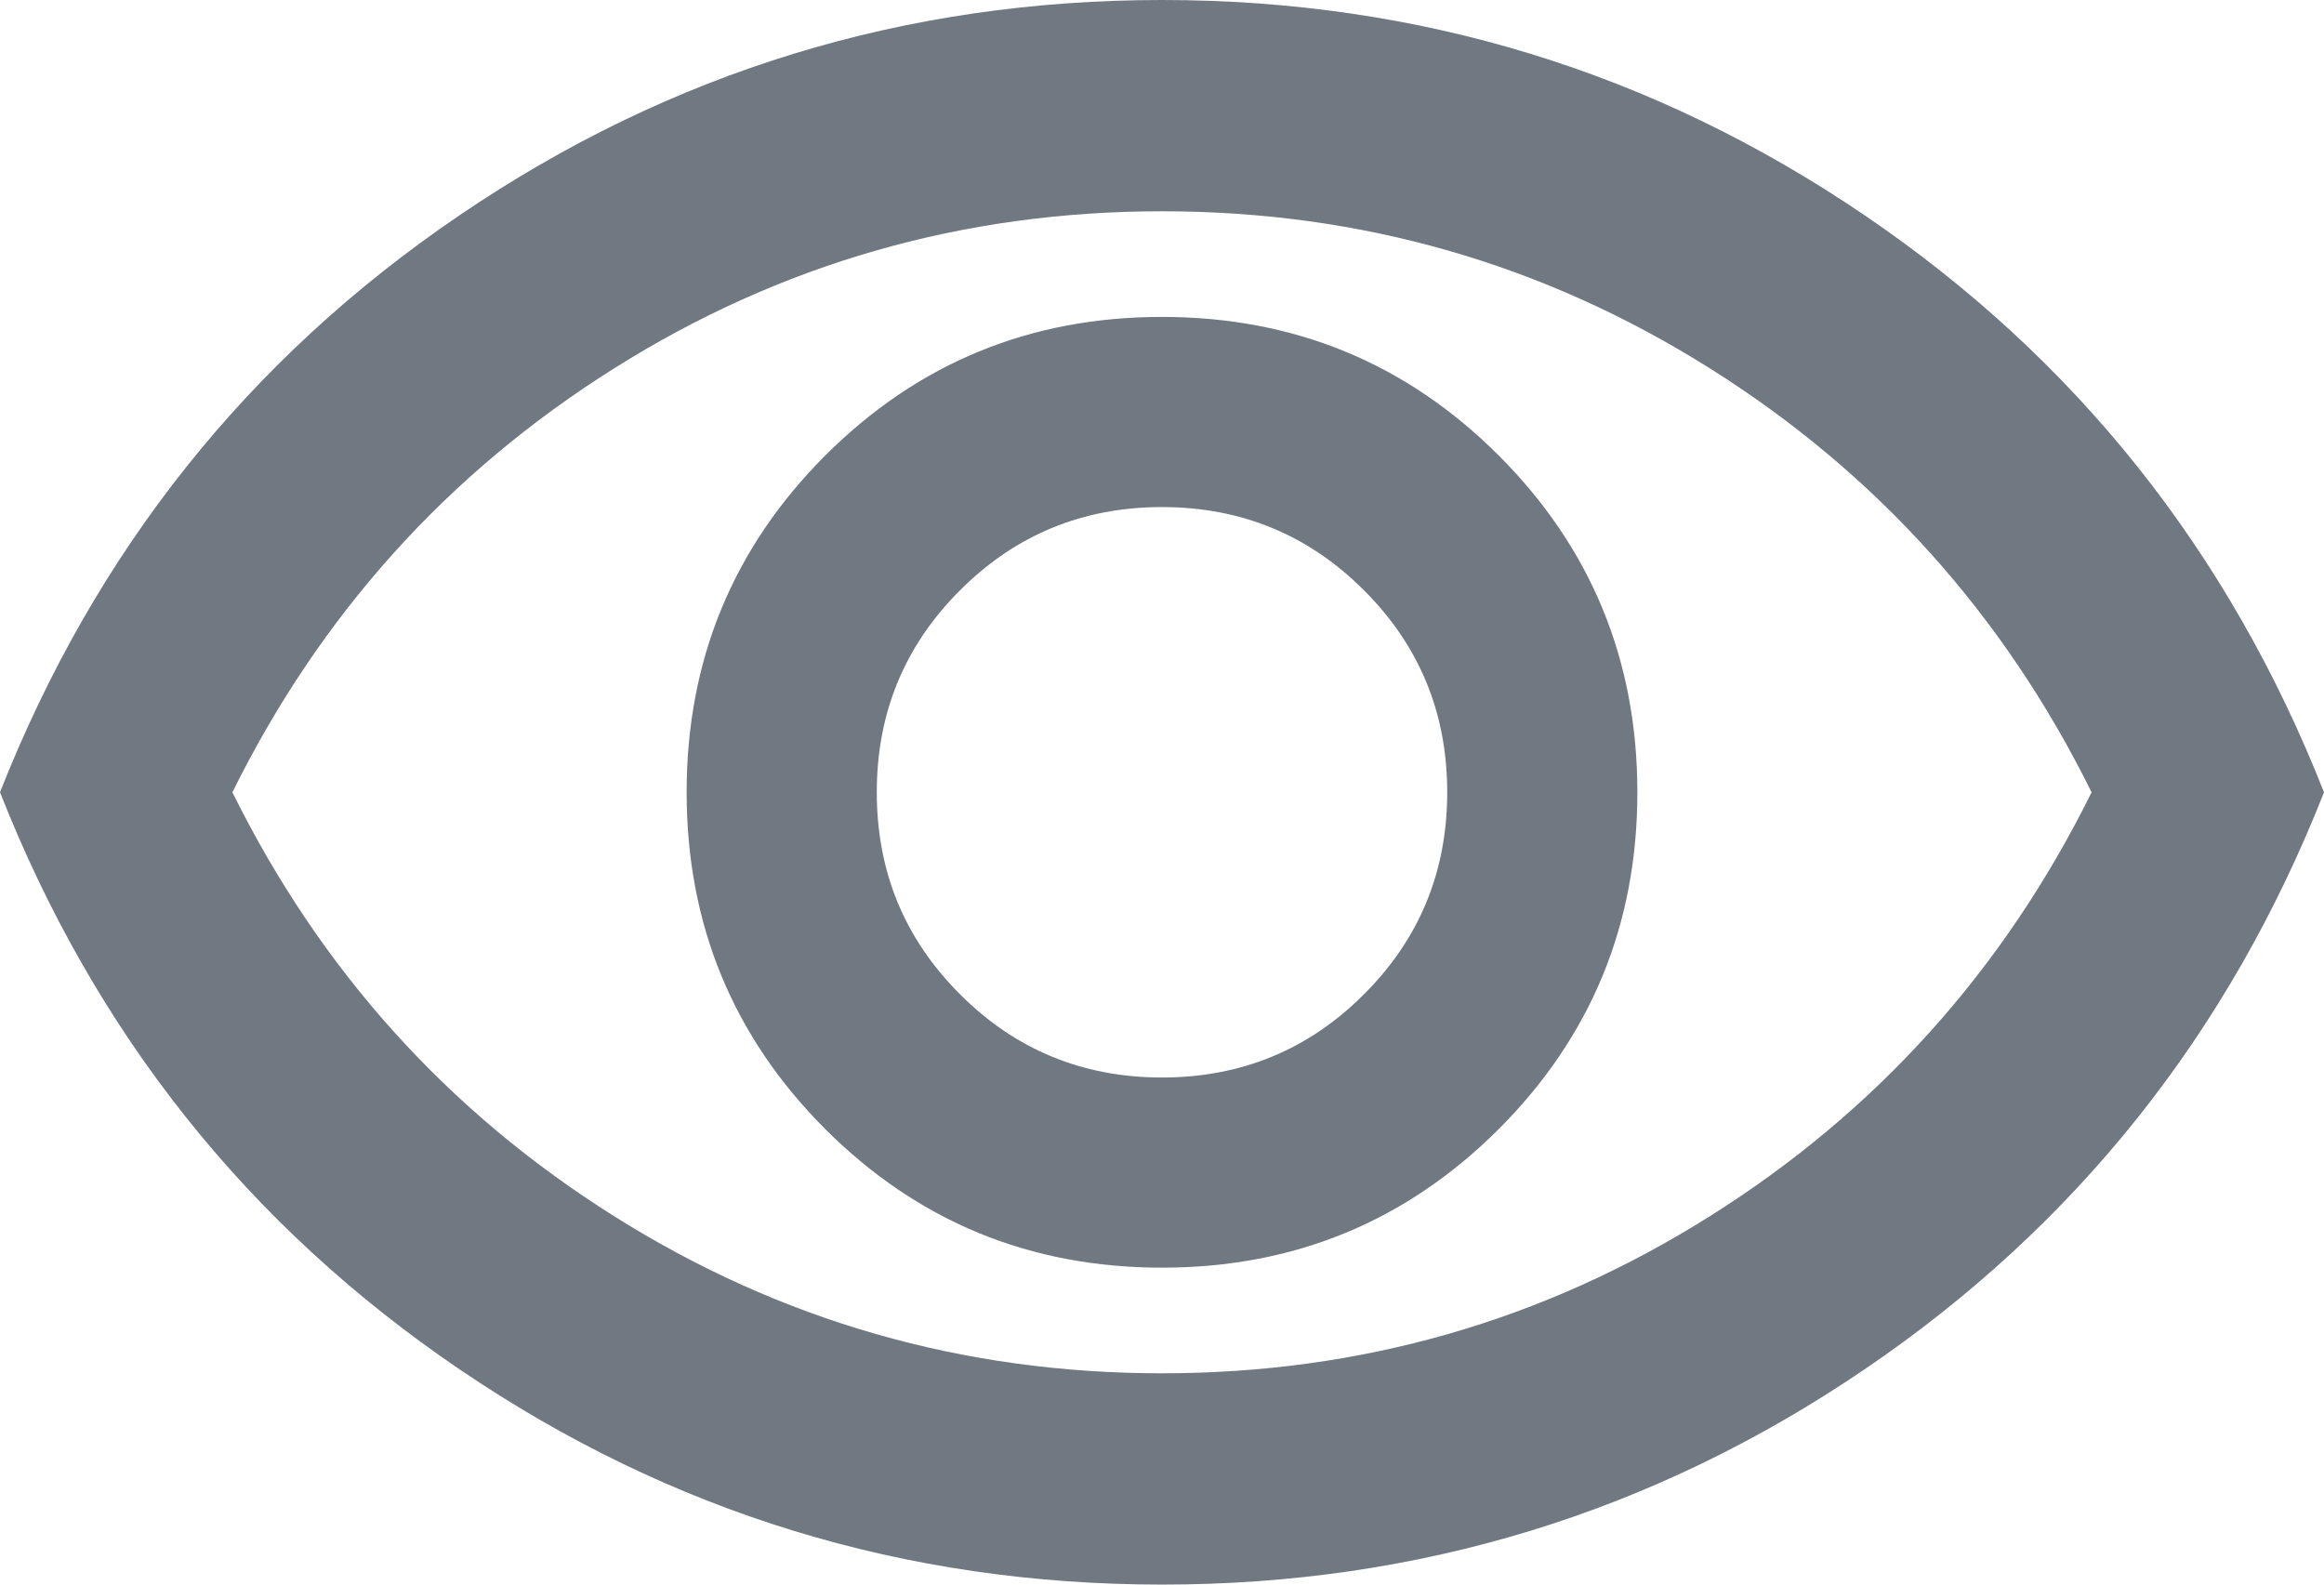
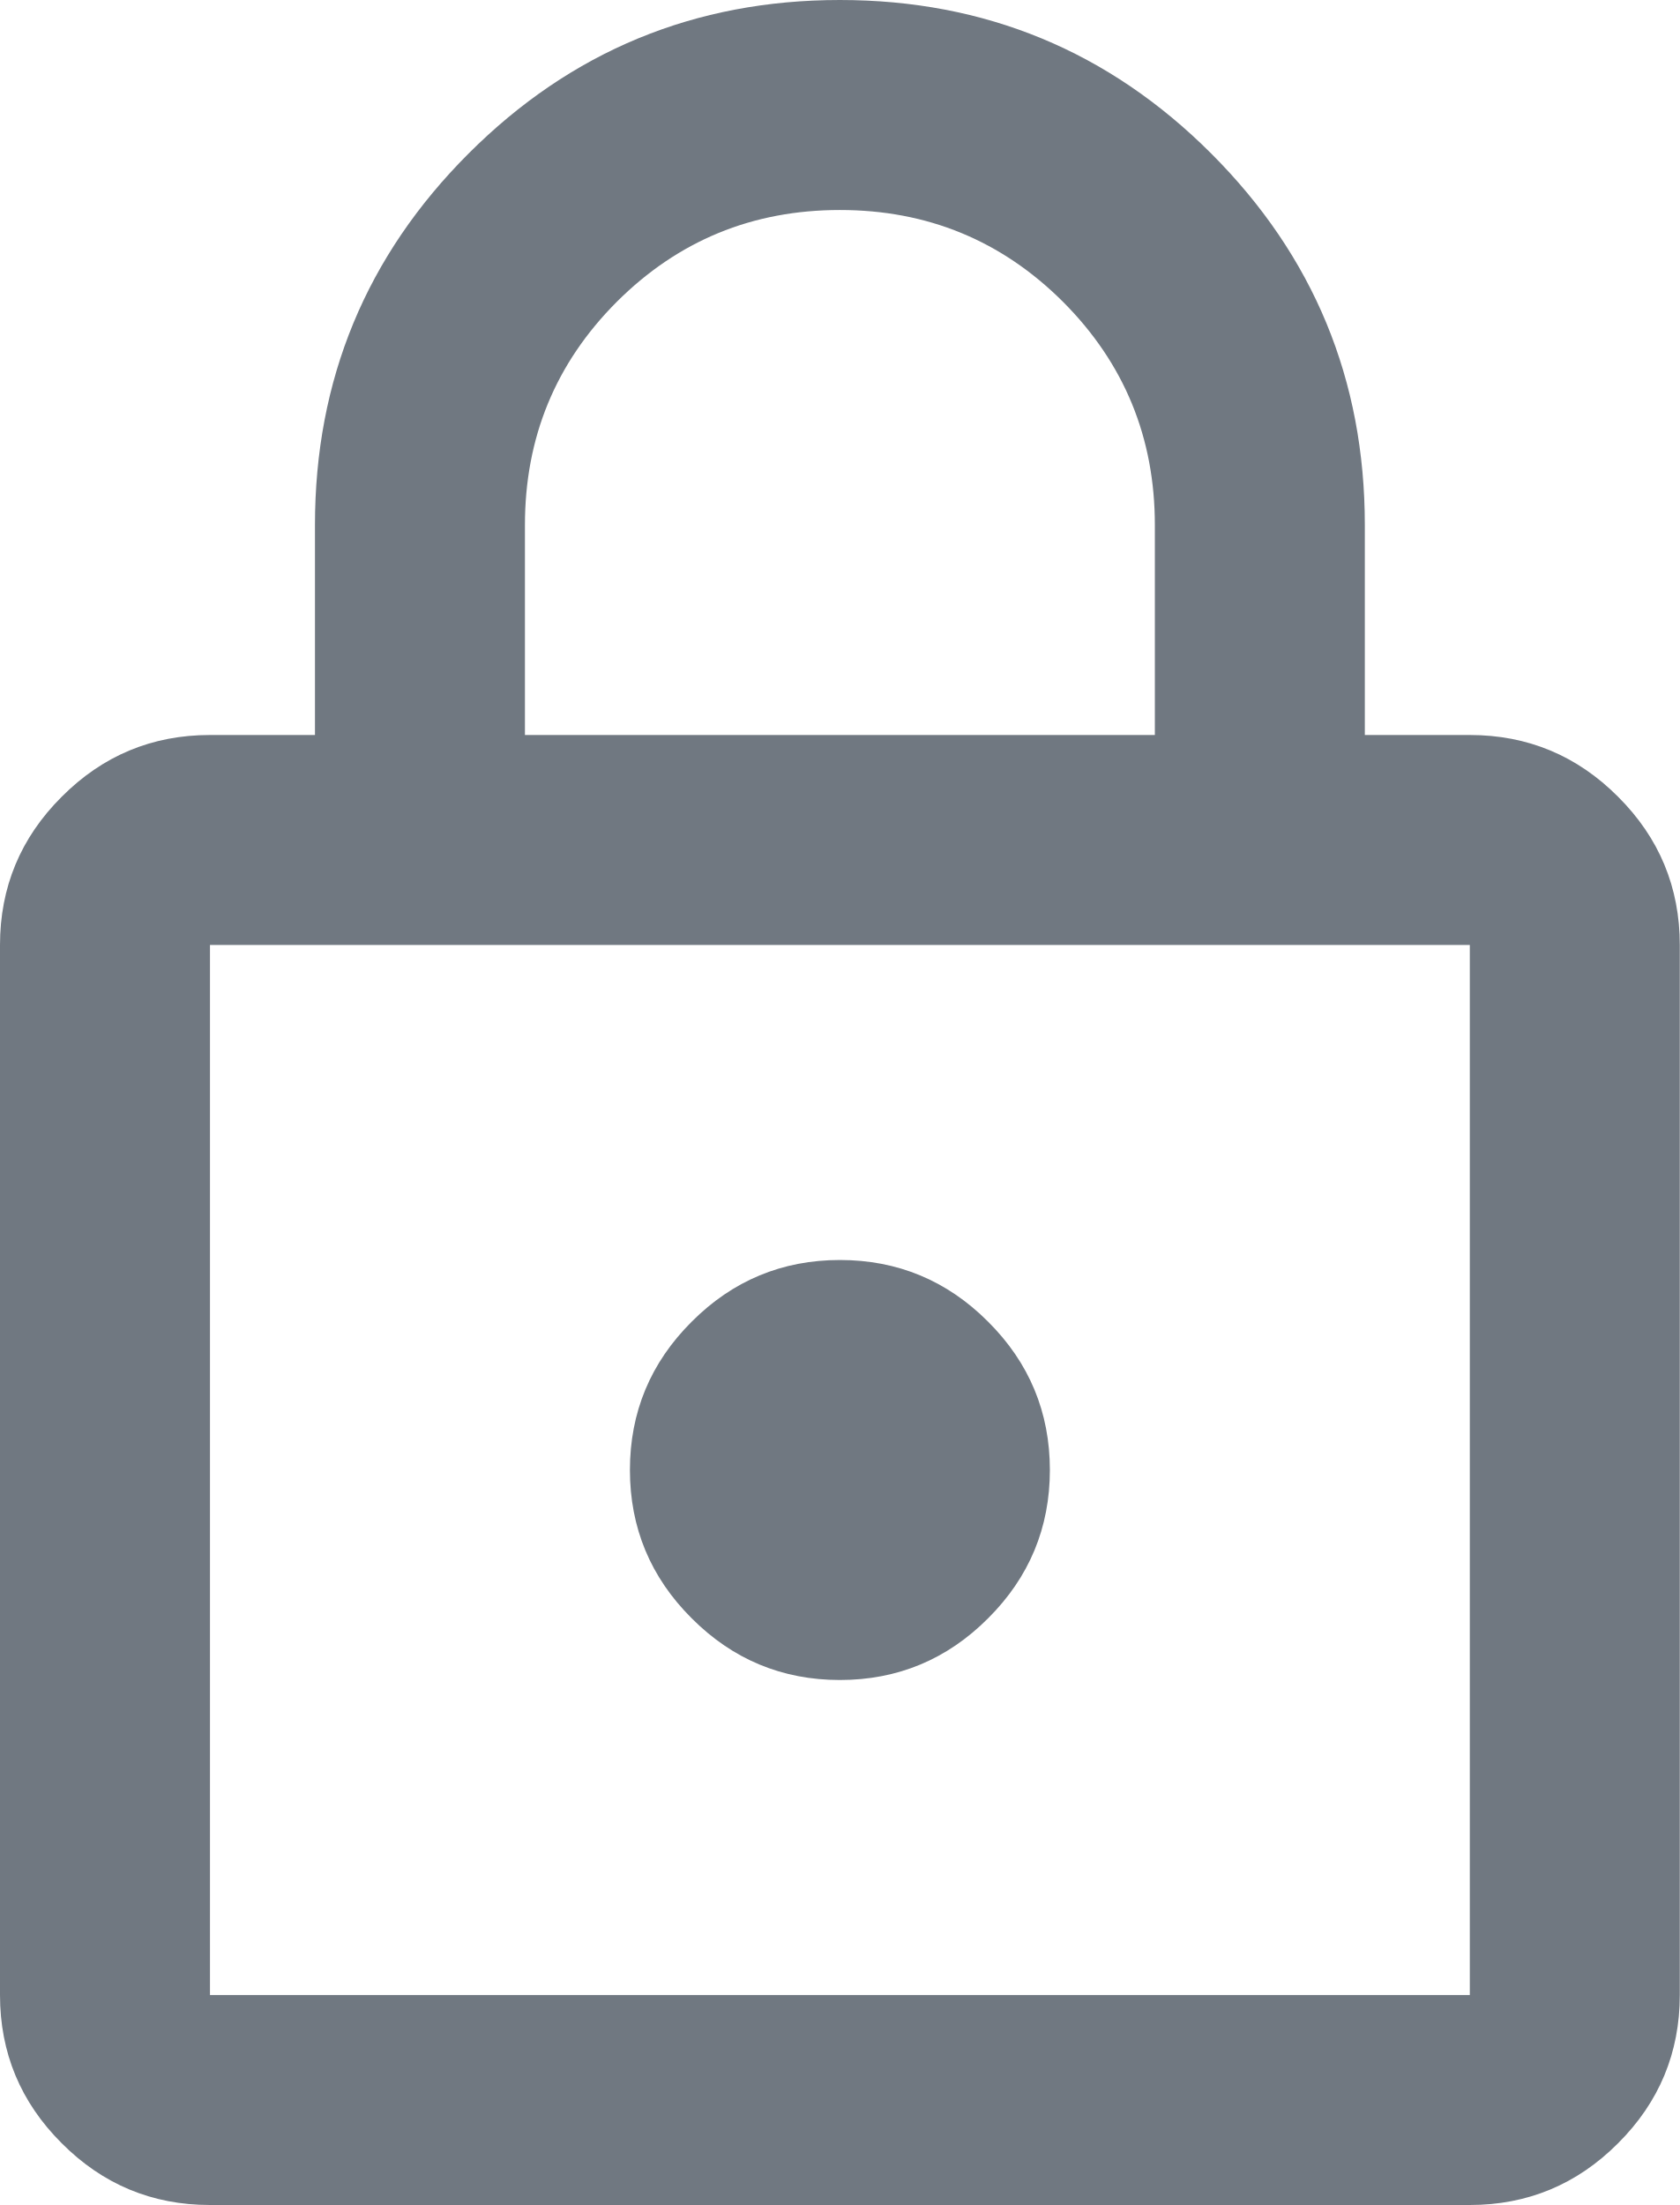
- <svg xmlns="http://www.w3.org/2000/svg" preserveAspectRatio="none" overflow="visible" style="display: block;" width="16.5" height="11.25" viewBox="0 0 16.5 11.25" fill="none">
-   <g id="Container">
-     <path id="Icon" d="M8.25 9C9.188 9 9.984 8.672 10.641 8.016C11.297 7.359 11.625 6.562 11.625 5.625C11.625 4.688 11.297 3.891 10.641 3.234C9.984 2.578 9.188 2.25 8.25 2.25C7.312 2.25 6.516 2.578 5.859 3.234C5.203 3.891 4.875 4.688 4.875 5.625C4.875 6.562 5.203 7.359 5.859 8.016C6.516 8.672 7.312 9 8.25 9V9M8.25 7.65C7.688 7.65 7.209 7.453 6.816 7.059C6.422 6.666 6.225 6.188 6.225 5.625C6.225 5.062 6.422 4.584 6.816 4.191C7.209 3.797 7.688 3.6 8.25 3.6C8.812 3.6 9.291 3.797 9.684 4.191C10.078 4.584 10.275 5.062 10.275 5.625C10.275 6.188 10.078 6.666 9.684 7.059C9.291 7.453 8.812 7.65 8.25 7.65V7.65M8.25 11.25C6.425 11.25 4.763 10.741 3.263 9.722C1.762 8.703 0.675 7.338 0 5.625C0.675 3.913 1.762 2.547 3.263 1.528C4.763 0.509 6.425 0 8.25 0C10.075 0 11.738 0.509 13.238 1.528C14.738 2.547 15.825 3.913 16.5 5.625C15.825 7.338 14.738 8.703 13.238 9.722C11.738 10.741 10.075 11.25 8.25 11.25V11.25M8.25 5.625V5.625V5.625V5.625V5.625V5.625V5.625V5.625V5.625V5.625M8.25 9.75C9.662 9.75 10.959 9.378 12.141 8.634C13.322 7.891 14.225 6.888 14.85 5.625C14.225 4.362 13.322 3.359 12.141 2.616C10.959 1.872 9.662 1.5 8.25 1.5C6.838 1.5 5.541 1.872 4.359 2.616C3.178 3.359 2.275 4.362 1.65 5.625C2.275 6.888 3.178 7.891 4.359 8.634C5.541 9.378 6.838 9.75 8.25 9.75V9.75" fill="#707881" />
-   </g>
+ <svg xmlns="http://www.w3.org/2000/svg" preserveAspectRatio="none" overflow="visible" style="display: block;" width="12" height="15.75" viewBox="0 0 12 15.75" fill="none">
+   <path id="Icon" d="M1.5 15.75C1.087 15.75 0.734 15.603 0.441 15.309C0.147 15.016 0 14.662 0 14.25V6.75C0 6.338 0.147 5.984 0.441 5.691C0.734 5.397 1.087 5.25 1.5 5.25H2.25V3.75C2.25 2.712 2.616 1.828 3.347 1.097C4.078 0.366 4.963 0 6 0C7.037 0 7.922 0.366 8.653 1.097C9.384 1.828 9.75 2.712 9.75 3.75V5.25H10.5C10.912 5.25 11.266 5.397 11.559 5.691C11.853 5.984 12 6.338 12 6.75V14.25C12 14.662 11.853 15.016 11.559 15.309C11.266 15.603 10.912 15.75 10.5 15.75H1.5V15.75M1.5 14.25H10.5V14.25V14.25V6.75V6.75V6.75H1.5V6.75V6.75V14.25V14.25V14.25V14.25M6 12C6.412 12 6.766 11.853 7.059 11.559C7.353 11.266 7.5 10.912 7.5 10.5C7.5 10.088 7.353 9.734 7.059 9.441C6.766 9.147 6.412 9 6 9C5.588 9 5.234 9.147 4.941 9.441C4.647 9.734 4.5 10.088 4.5 10.5C4.5 10.912 4.647 11.266 4.941 11.559C5.234 11.853 5.588 12 6 12V12M3.75 5.25H8.25V3.75C8.25 3.125 8.031 2.594 7.594 2.156C7.156 1.719 6.625 1.5 6 1.5C5.375 1.5 4.844 1.719 4.406 2.156C3.969 2.594 3.75 3.125 3.75 3.75V5.25V5.25M1.5 14.25V14.25V14.25V6.75V6.75V6.75V6.75V6.75V6.75V14.25V14.25V14.25V14.25V14.25" fill="#707881" />
</svg>
